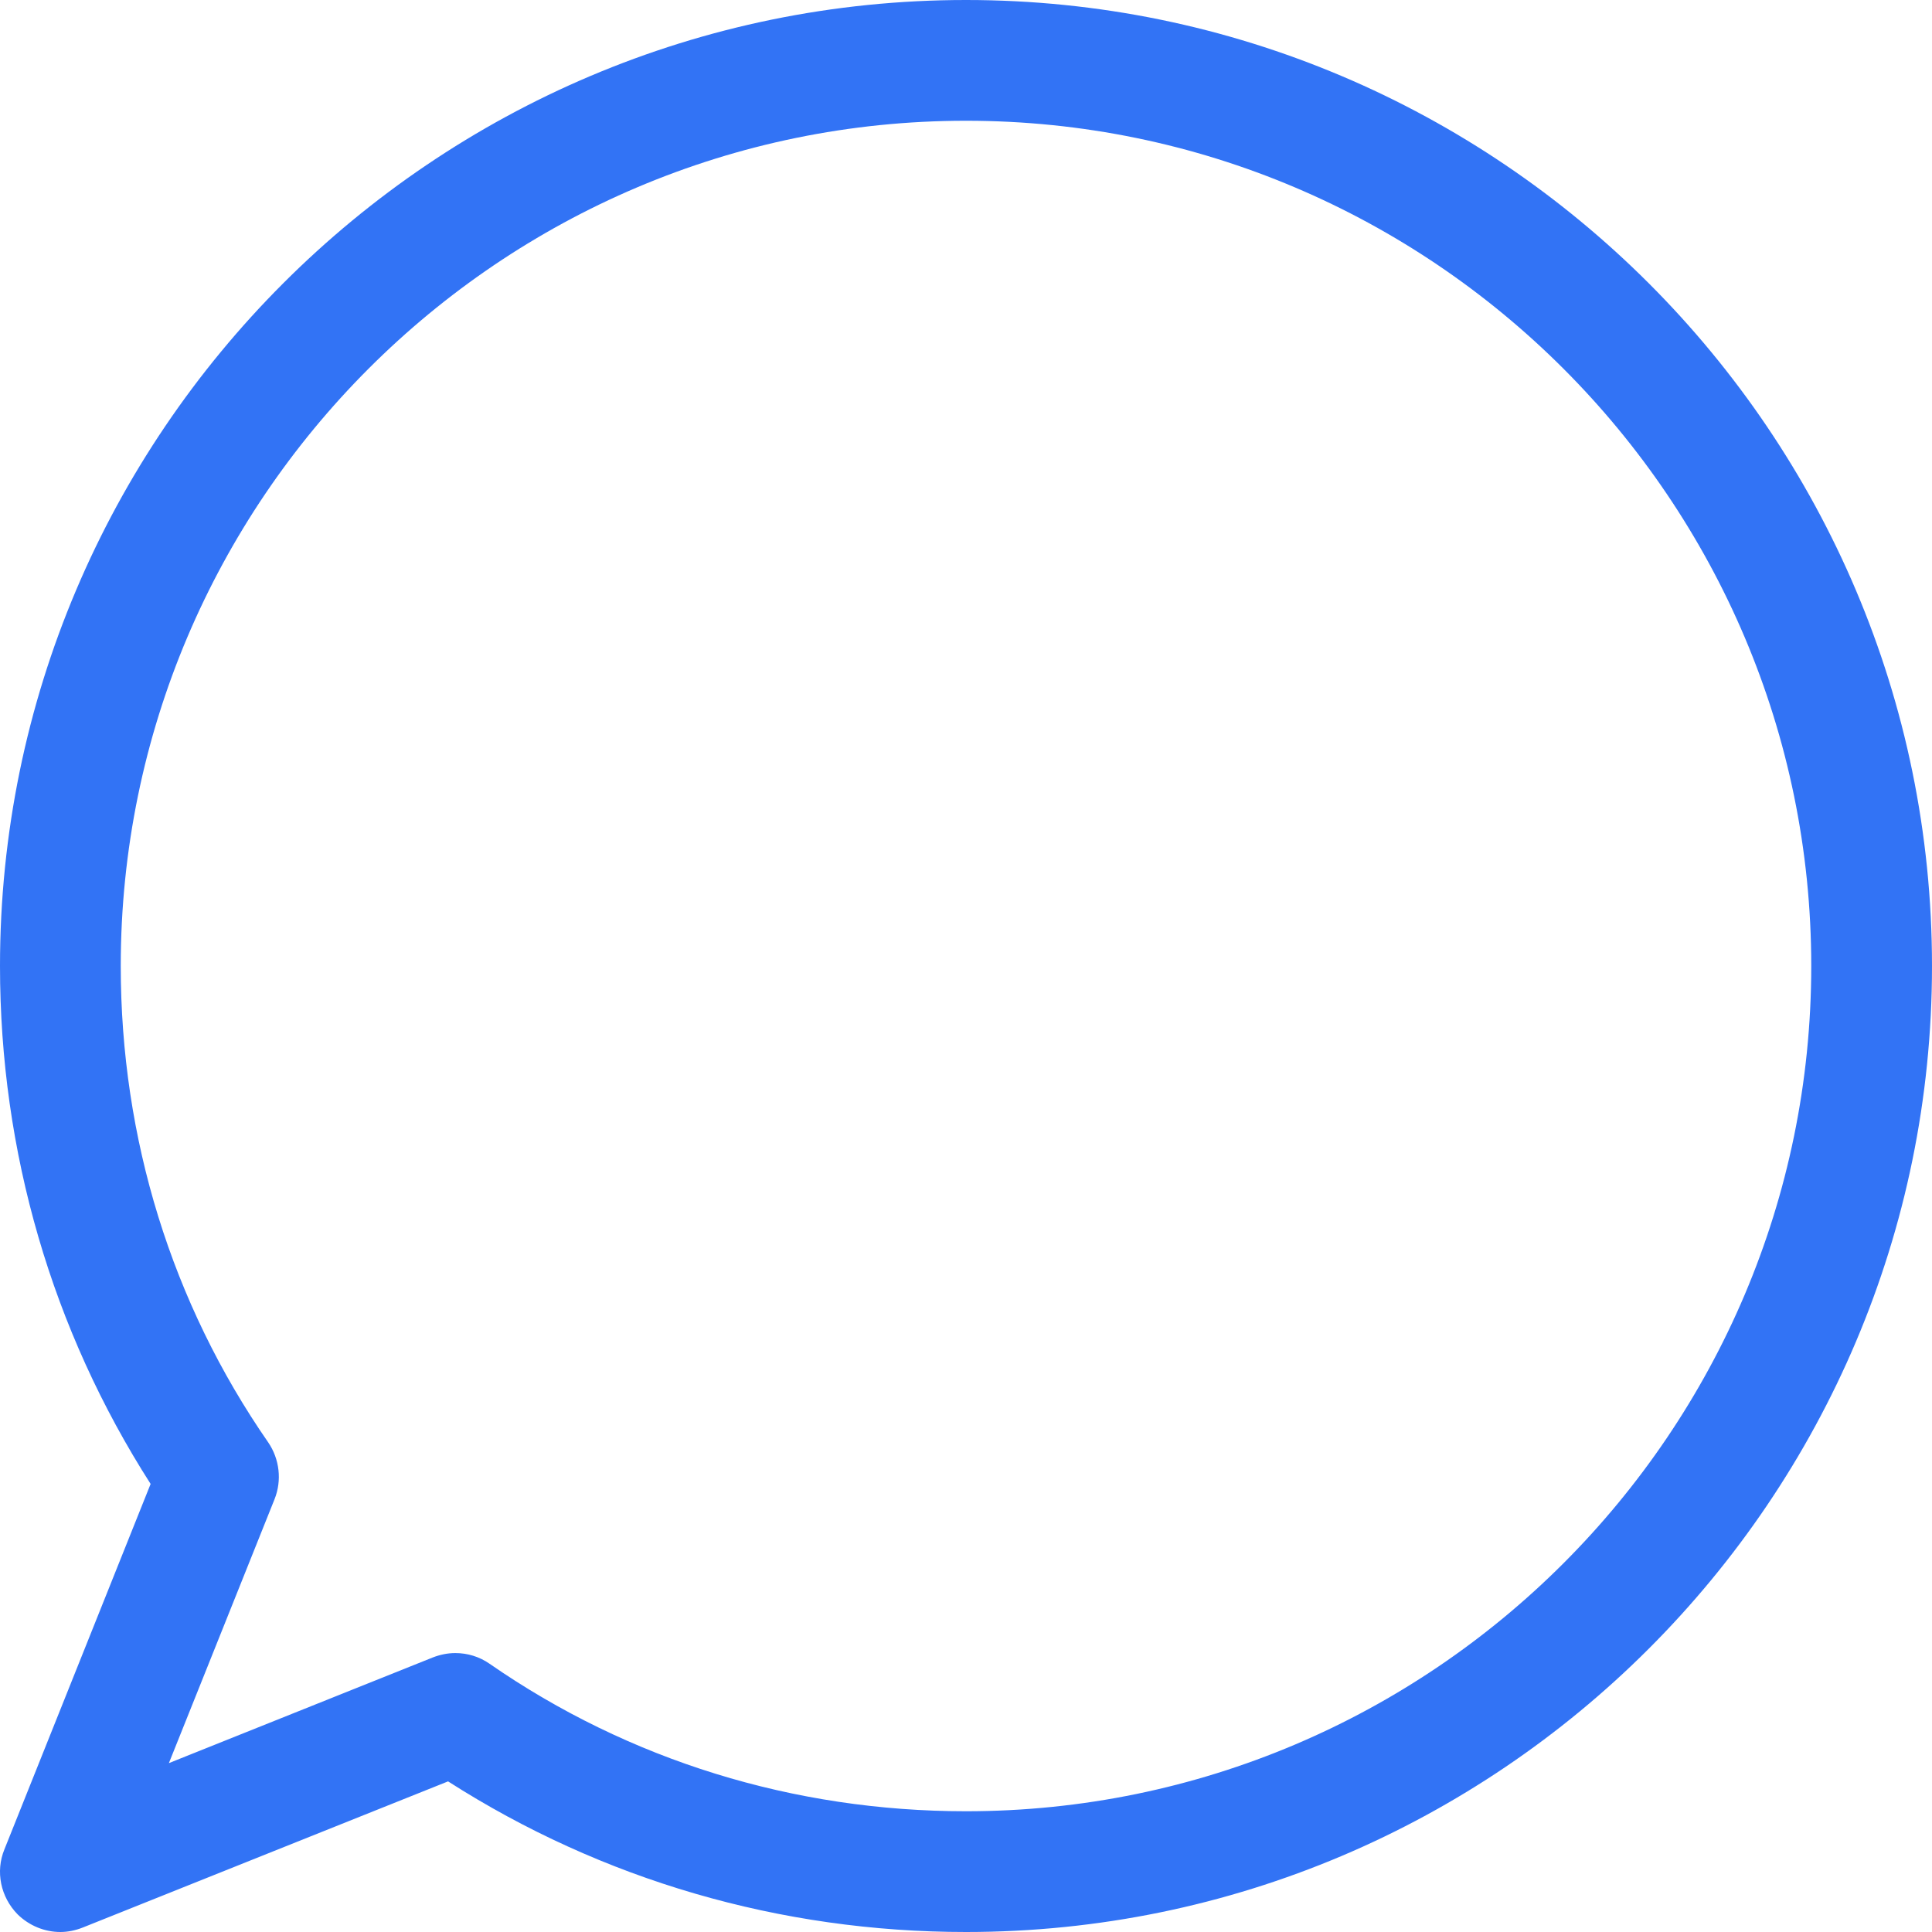
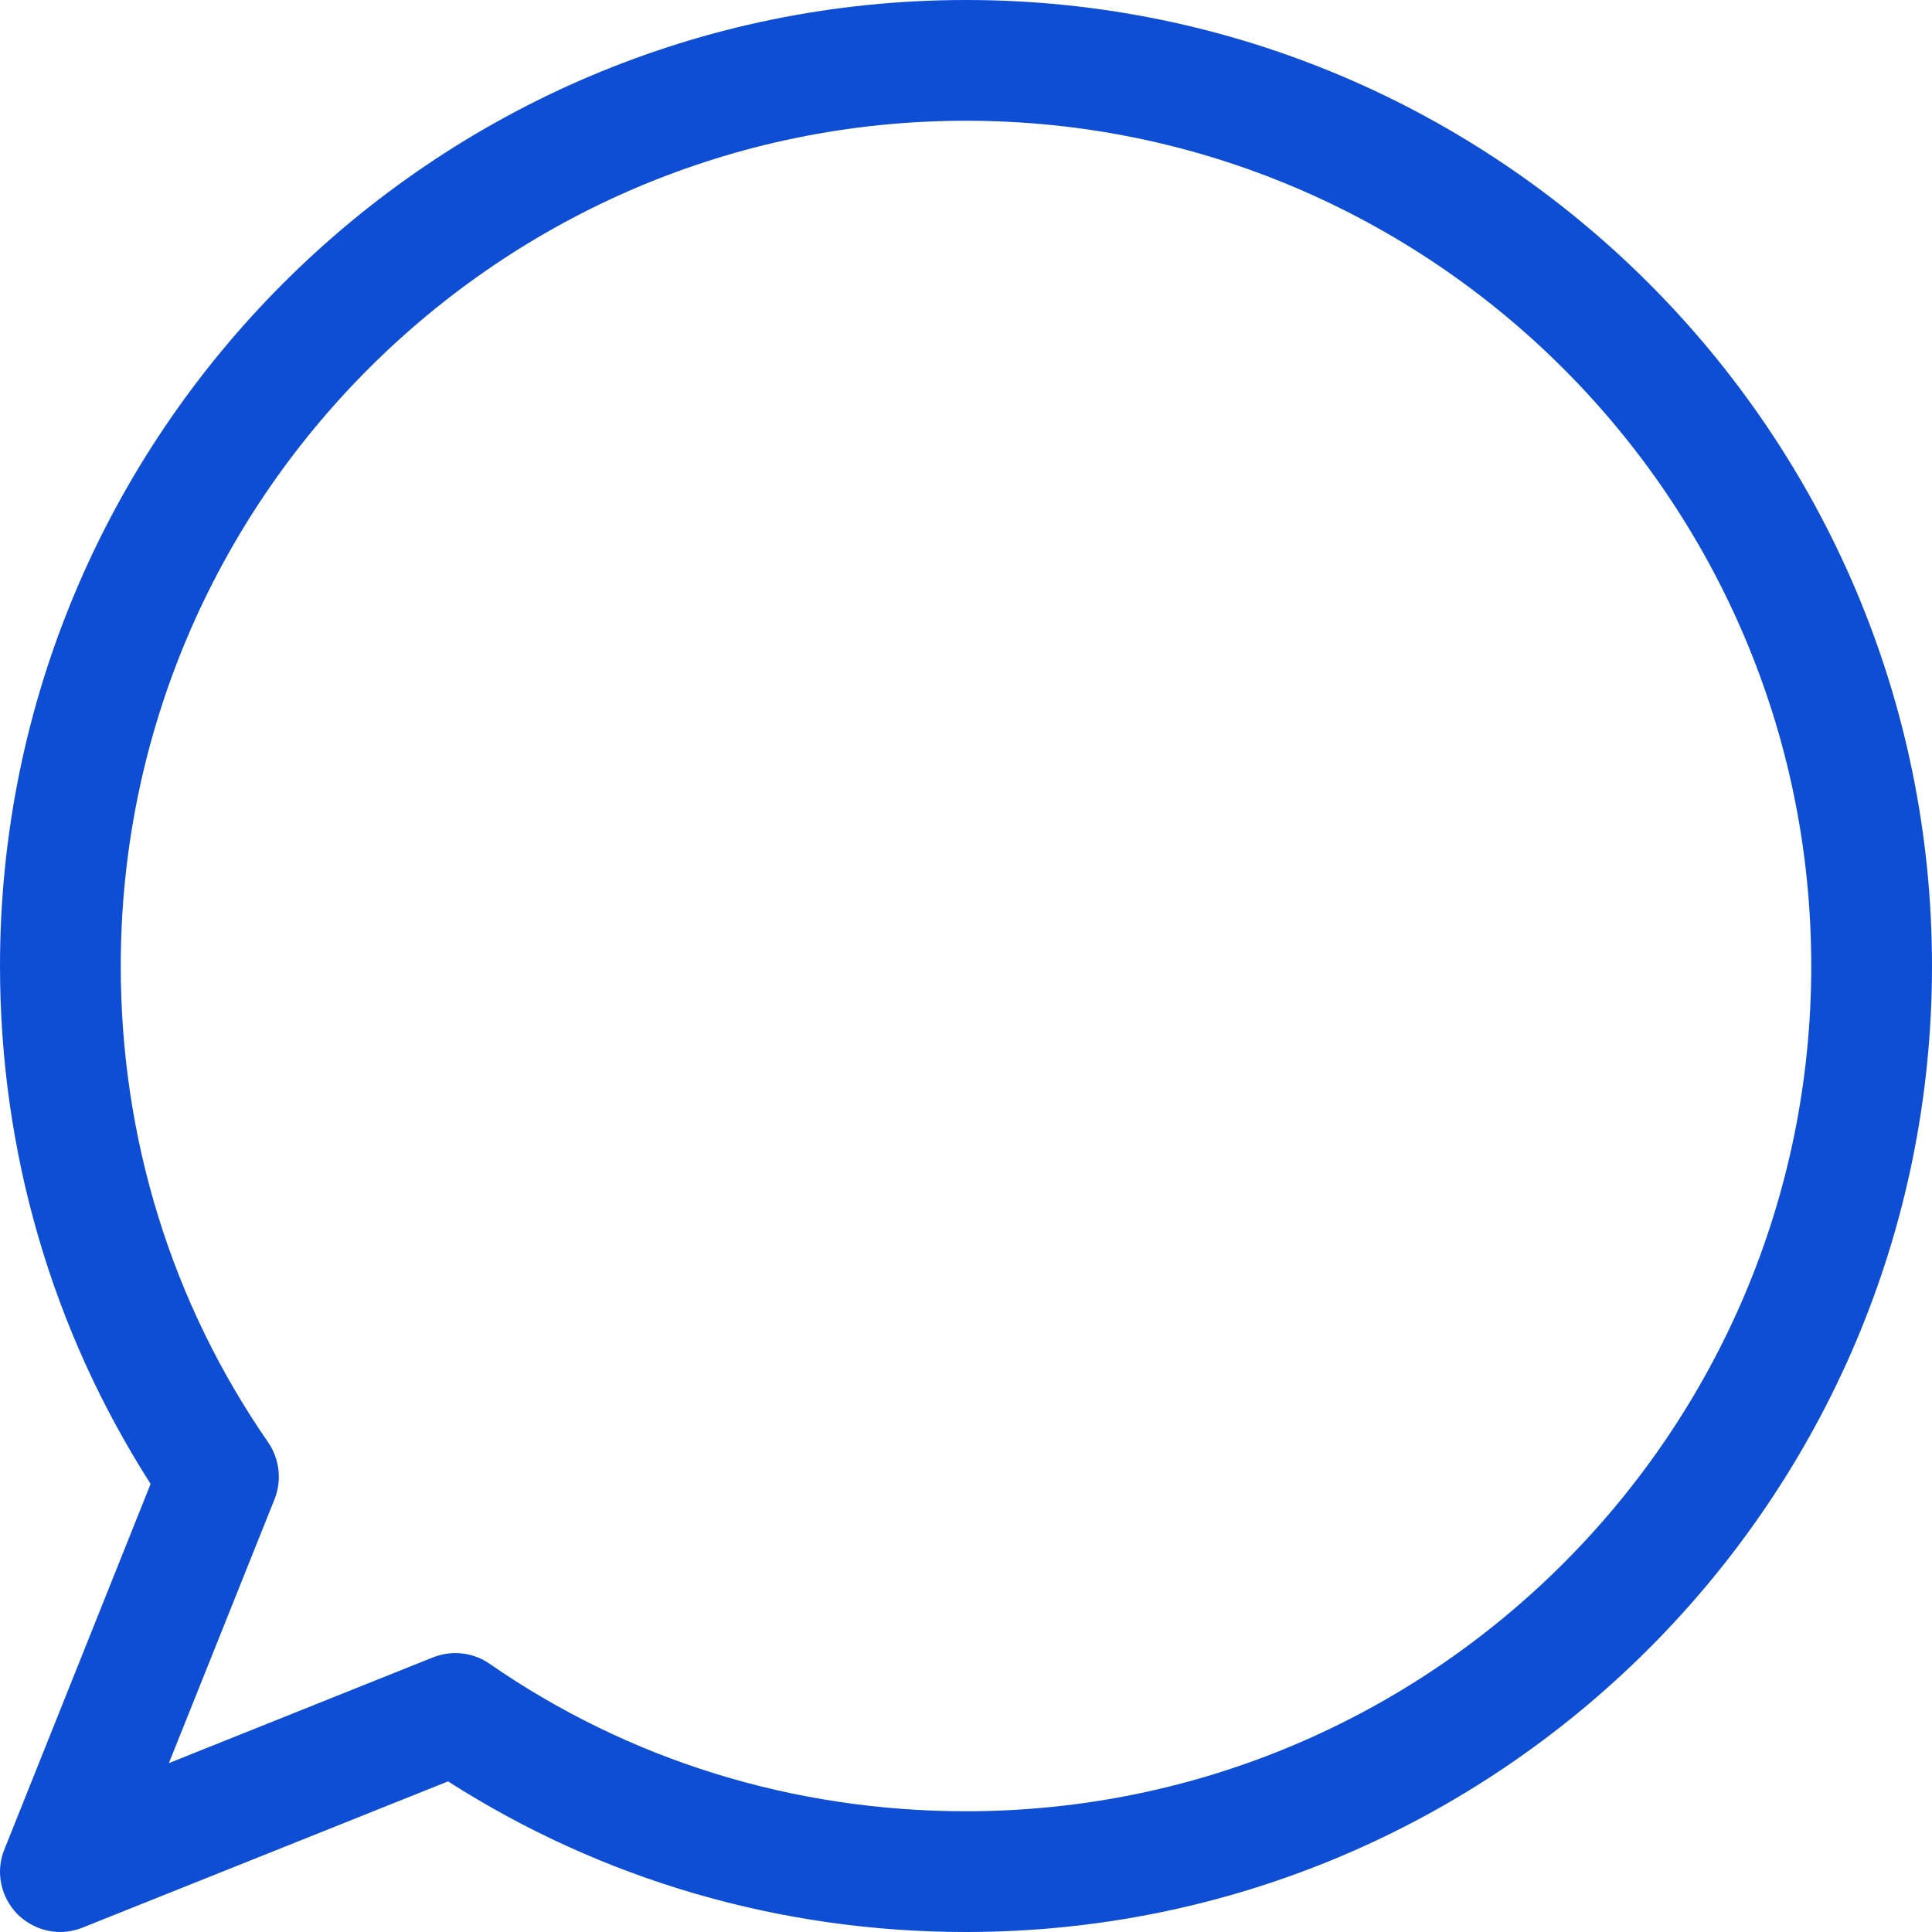
- <svg xmlns="http://www.w3.org/2000/svg" width="24pt" height="24pt" viewBox="0 0 24 24" version="1.1" fill="#3273f5">
+ <svg xmlns="http://www.w3.org/2000/svg" width="24pt" height="24pt" viewBox="0 0 24 24" version="1.1" fill="rgb(14, 78, 213)">
  <g id="surface1">
    <path d="M 12 0 C 5.383 0 0 5.383 0 12 C 0 14.309 0.648 16.523 1.871 18.434 L 0.055 22.973 C -0.059 23.25 0.008 23.566 0.219 23.781 C 0.363 23.922 0.555 24 0.75 24 C 0.844 24 0.938 23.98 1.027 23.945 L 5.566 22.129 C 7.477 23.352 9.691 24 12 24 C 18.617 24 24 18.617 24 12 C 24 5.383 18.617 0 12 0 Z M 12 22.5 C 9.859 22.5 7.812 21.867 6.082 20.668 C 5.953 20.578 5.805 20.535 5.656 20.535 C 5.559 20.535 5.465 20.555 5.375 20.59 L 2.098 21.902 L 3.41 18.625 C 3.504 18.391 3.473 18.125 3.332 17.918 C 2.133 16.188 1.5 14.141 1.5 12 C 1.5 6.211 6.211 1.5 12 1.5 C 17.789 1.5 22.5 6.211 22.5 12 C 22.5 17.789 17.789 22.5 12 22.5 Z M 12 22.5 " />
  </g>
</svg>
